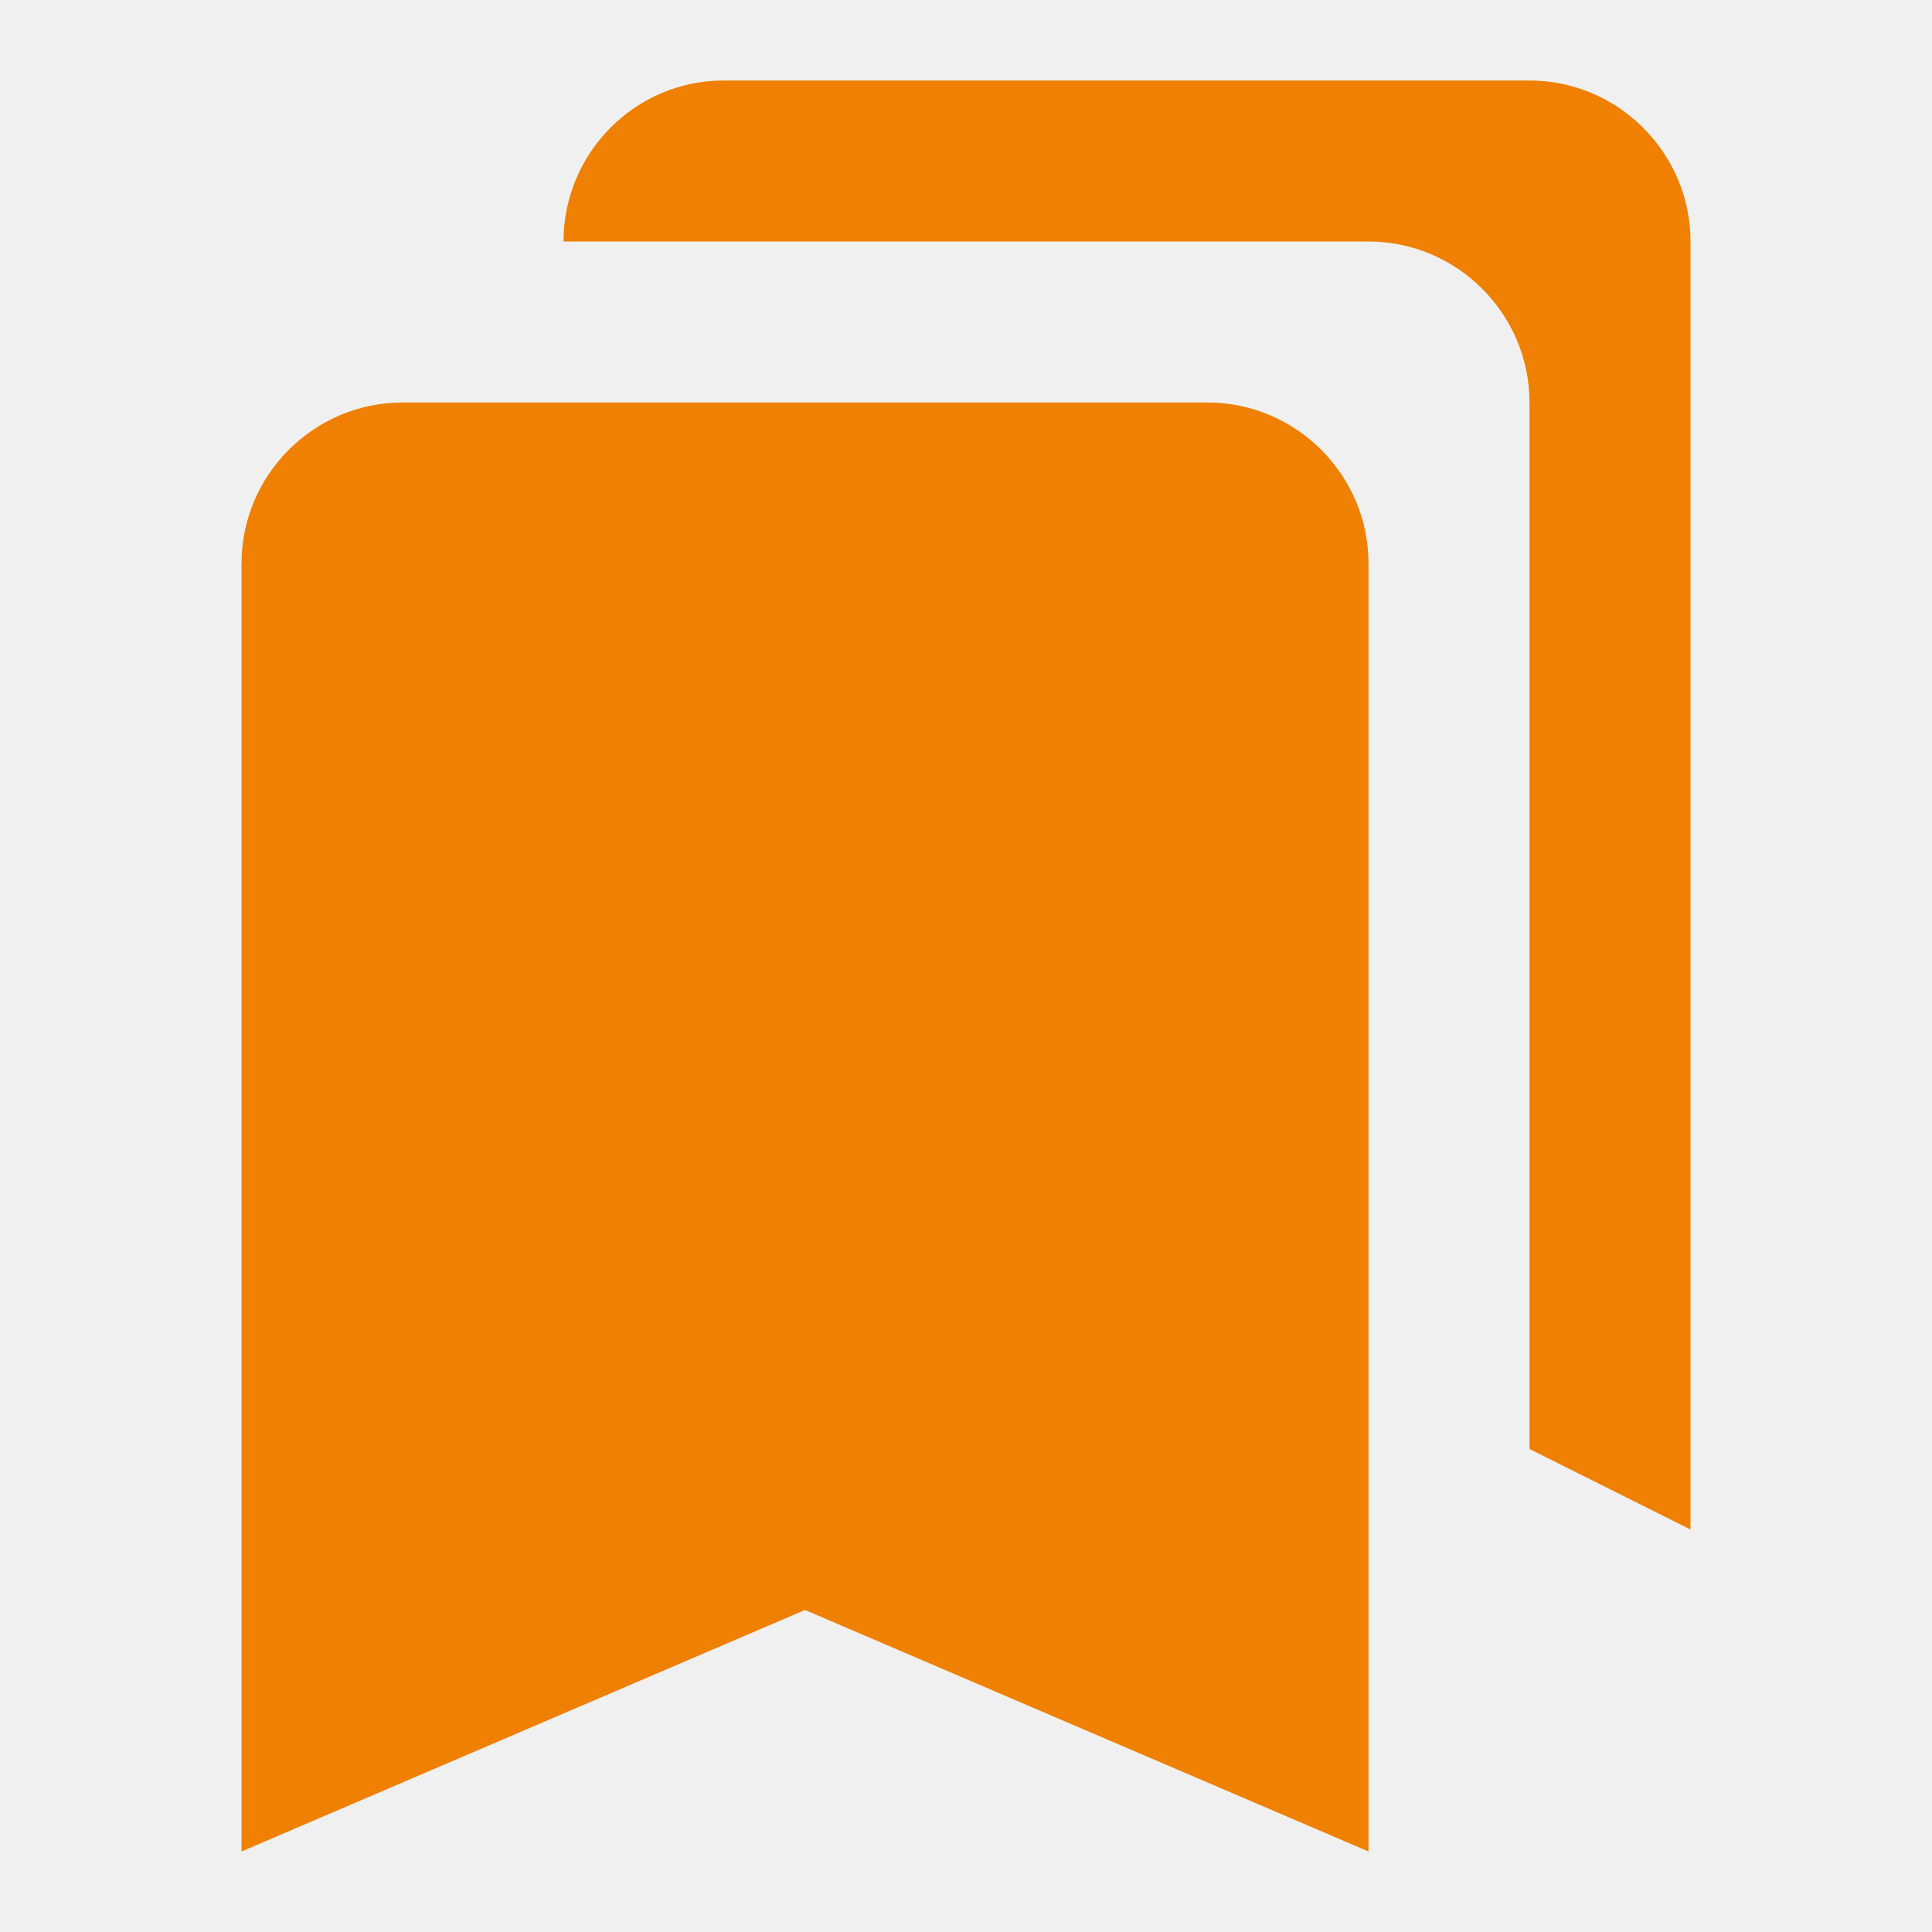
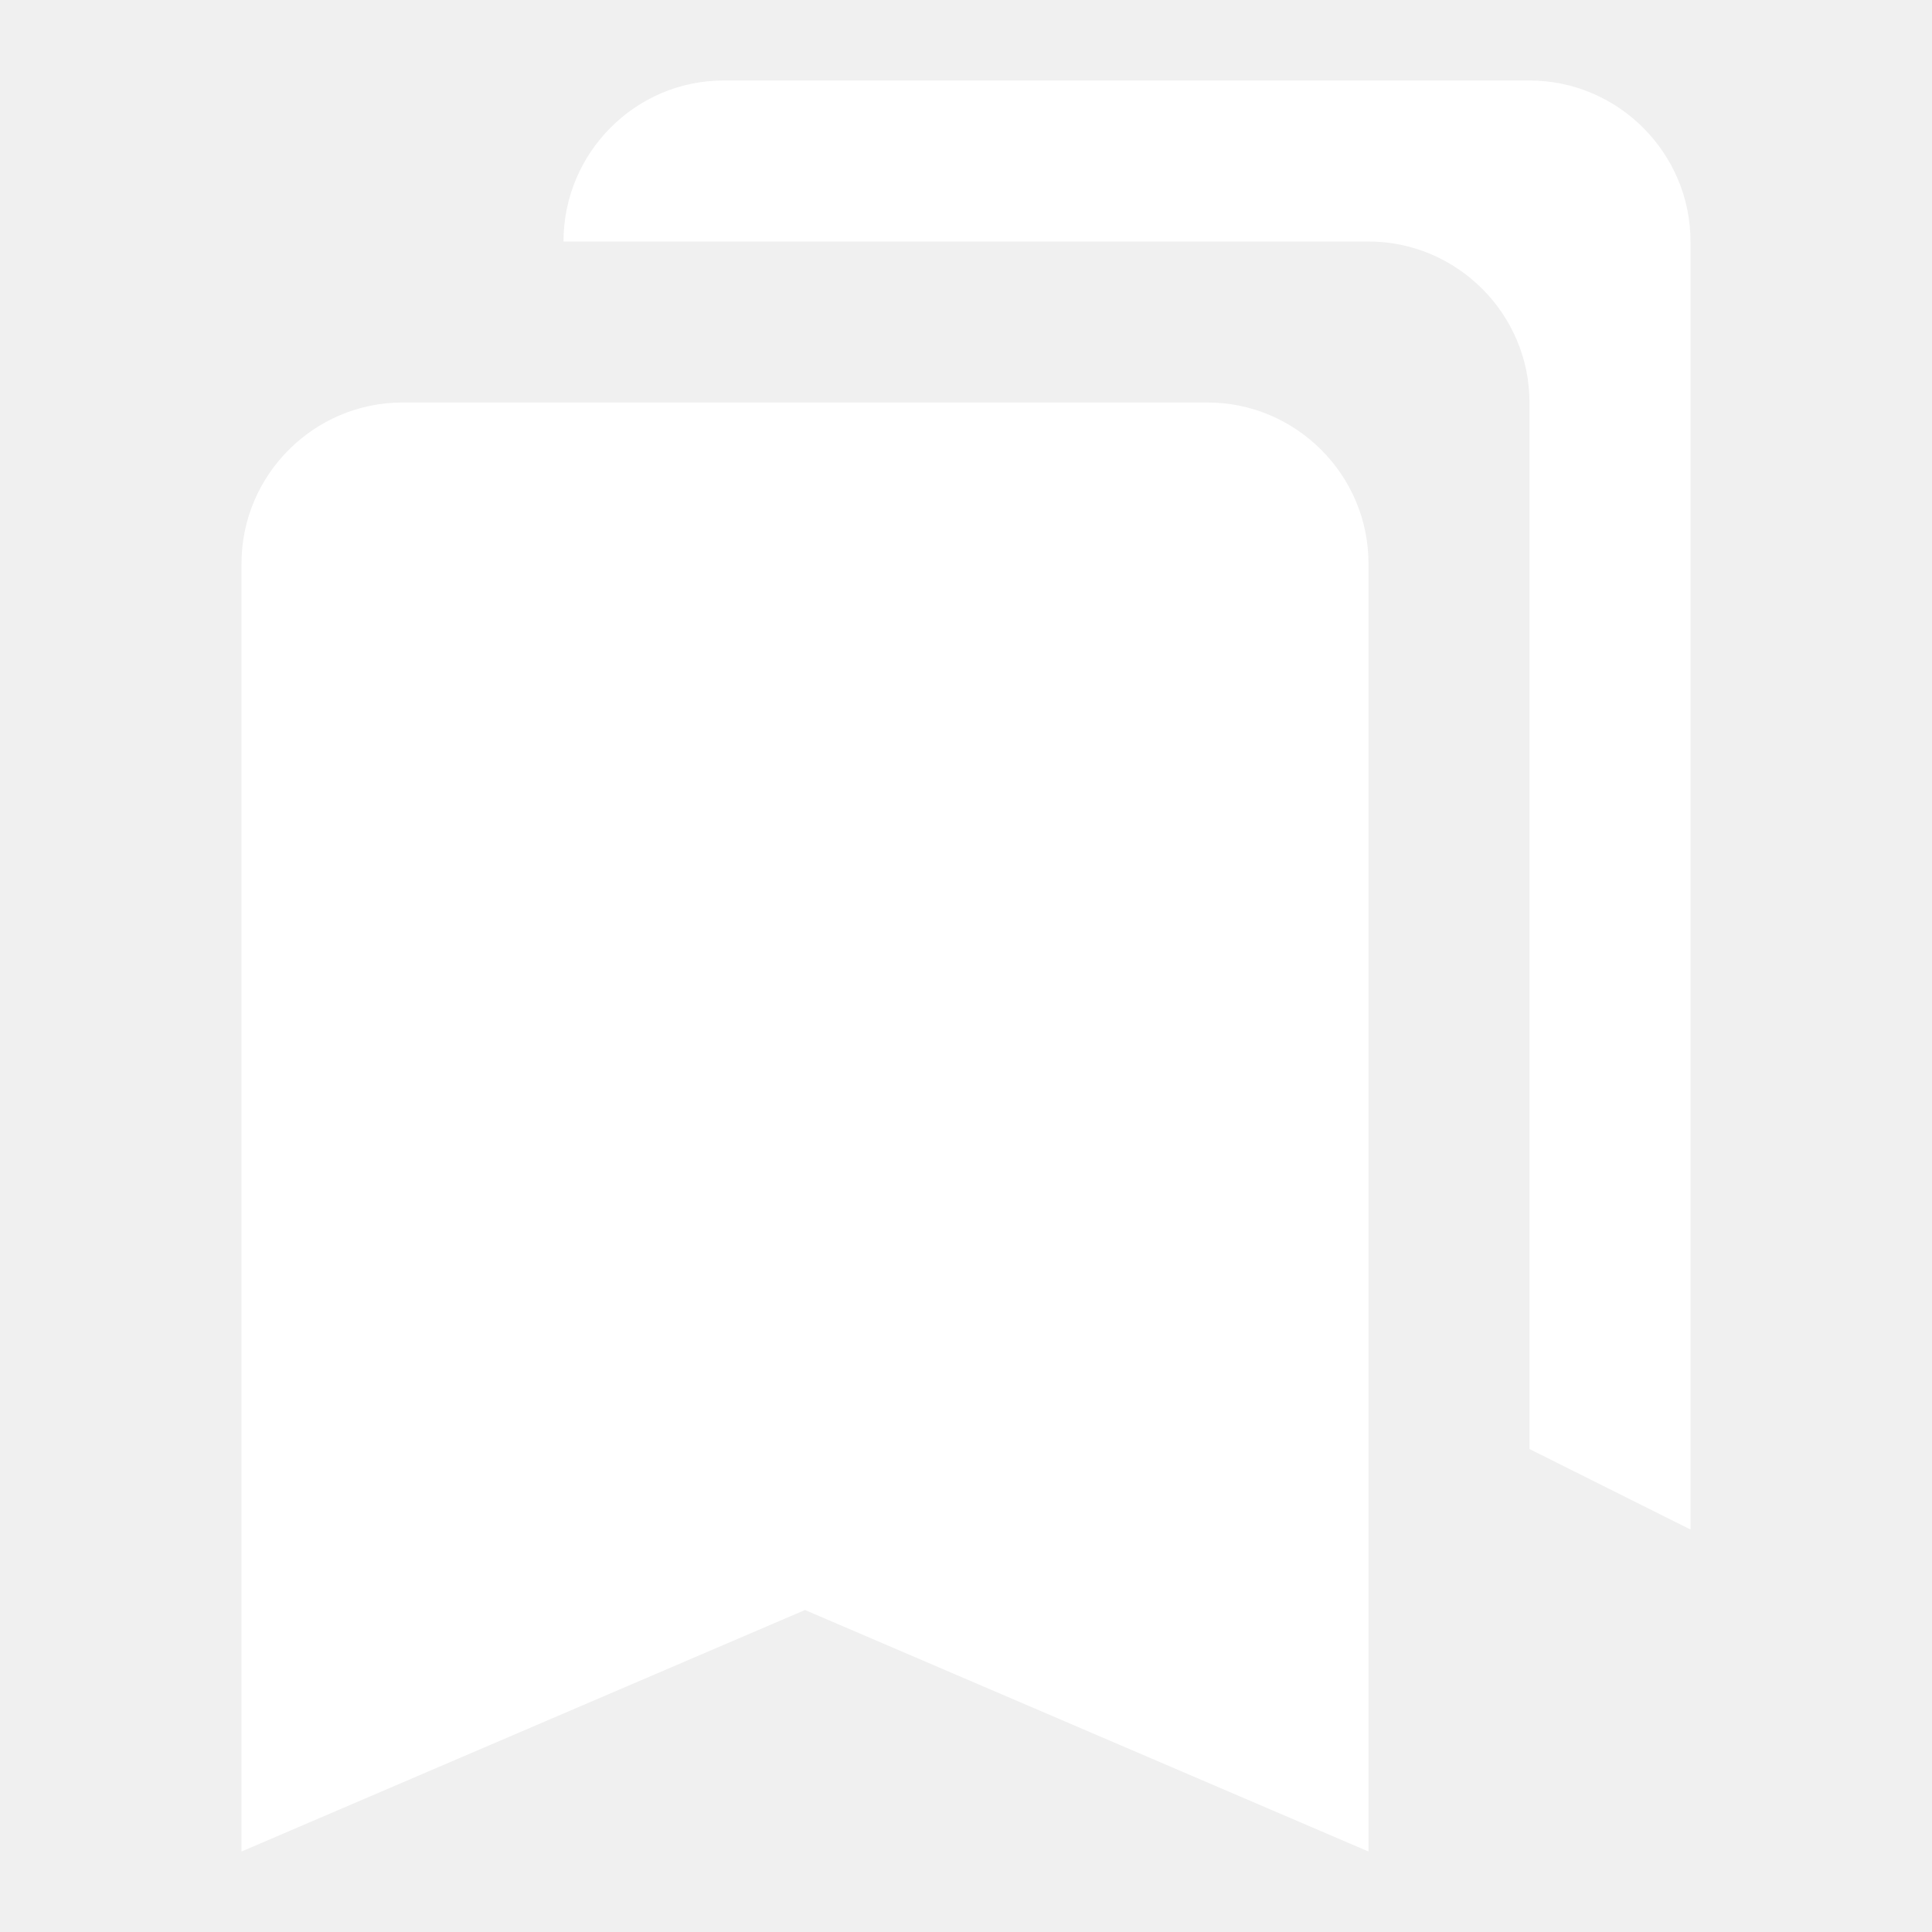
<svg xmlns="http://www.w3.org/2000/svg" width="18" height="18" viewBox="0 0 18 18" fill="none">
-   <path d="M14.25 13.5L15.75 14.25V2.25C15.75 1.425 15.075 0.75 14.25 0.75H6.742C5.918 0.75 5.25 1.425 5.25 2.25H12.75C13.575 2.25 14.25 2.925 14.25 3.75V13.5ZM11.25 3.75H3.75C2.925 3.75 2.25 4.425 2.25 5.25V17.25L7.5 15L12.75 17.25V5.25C12.75 4.425 12.075 3.75 11.25 3.75Z" fill="#f08001" />
+   <path d="M14.25 13.5L15.75 14.25V2.25C15.75 1.425 15.075 0.75 14.25 0.75H6.742C5.918 0.75 5.25 1.425 5.25 2.25H12.75C13.575 2.25 14.25 2.925 14.25 3.75V13.5ZM11.25 3.75H3.75C2.925 3.75 2.25 4.425 2.25 5.25V17.25L7.5 15L12.75 17.25V5.25C12.75 4.425 12.075 3.75 11.25 3.75Z" fill="#ffffff" />
</svg>
